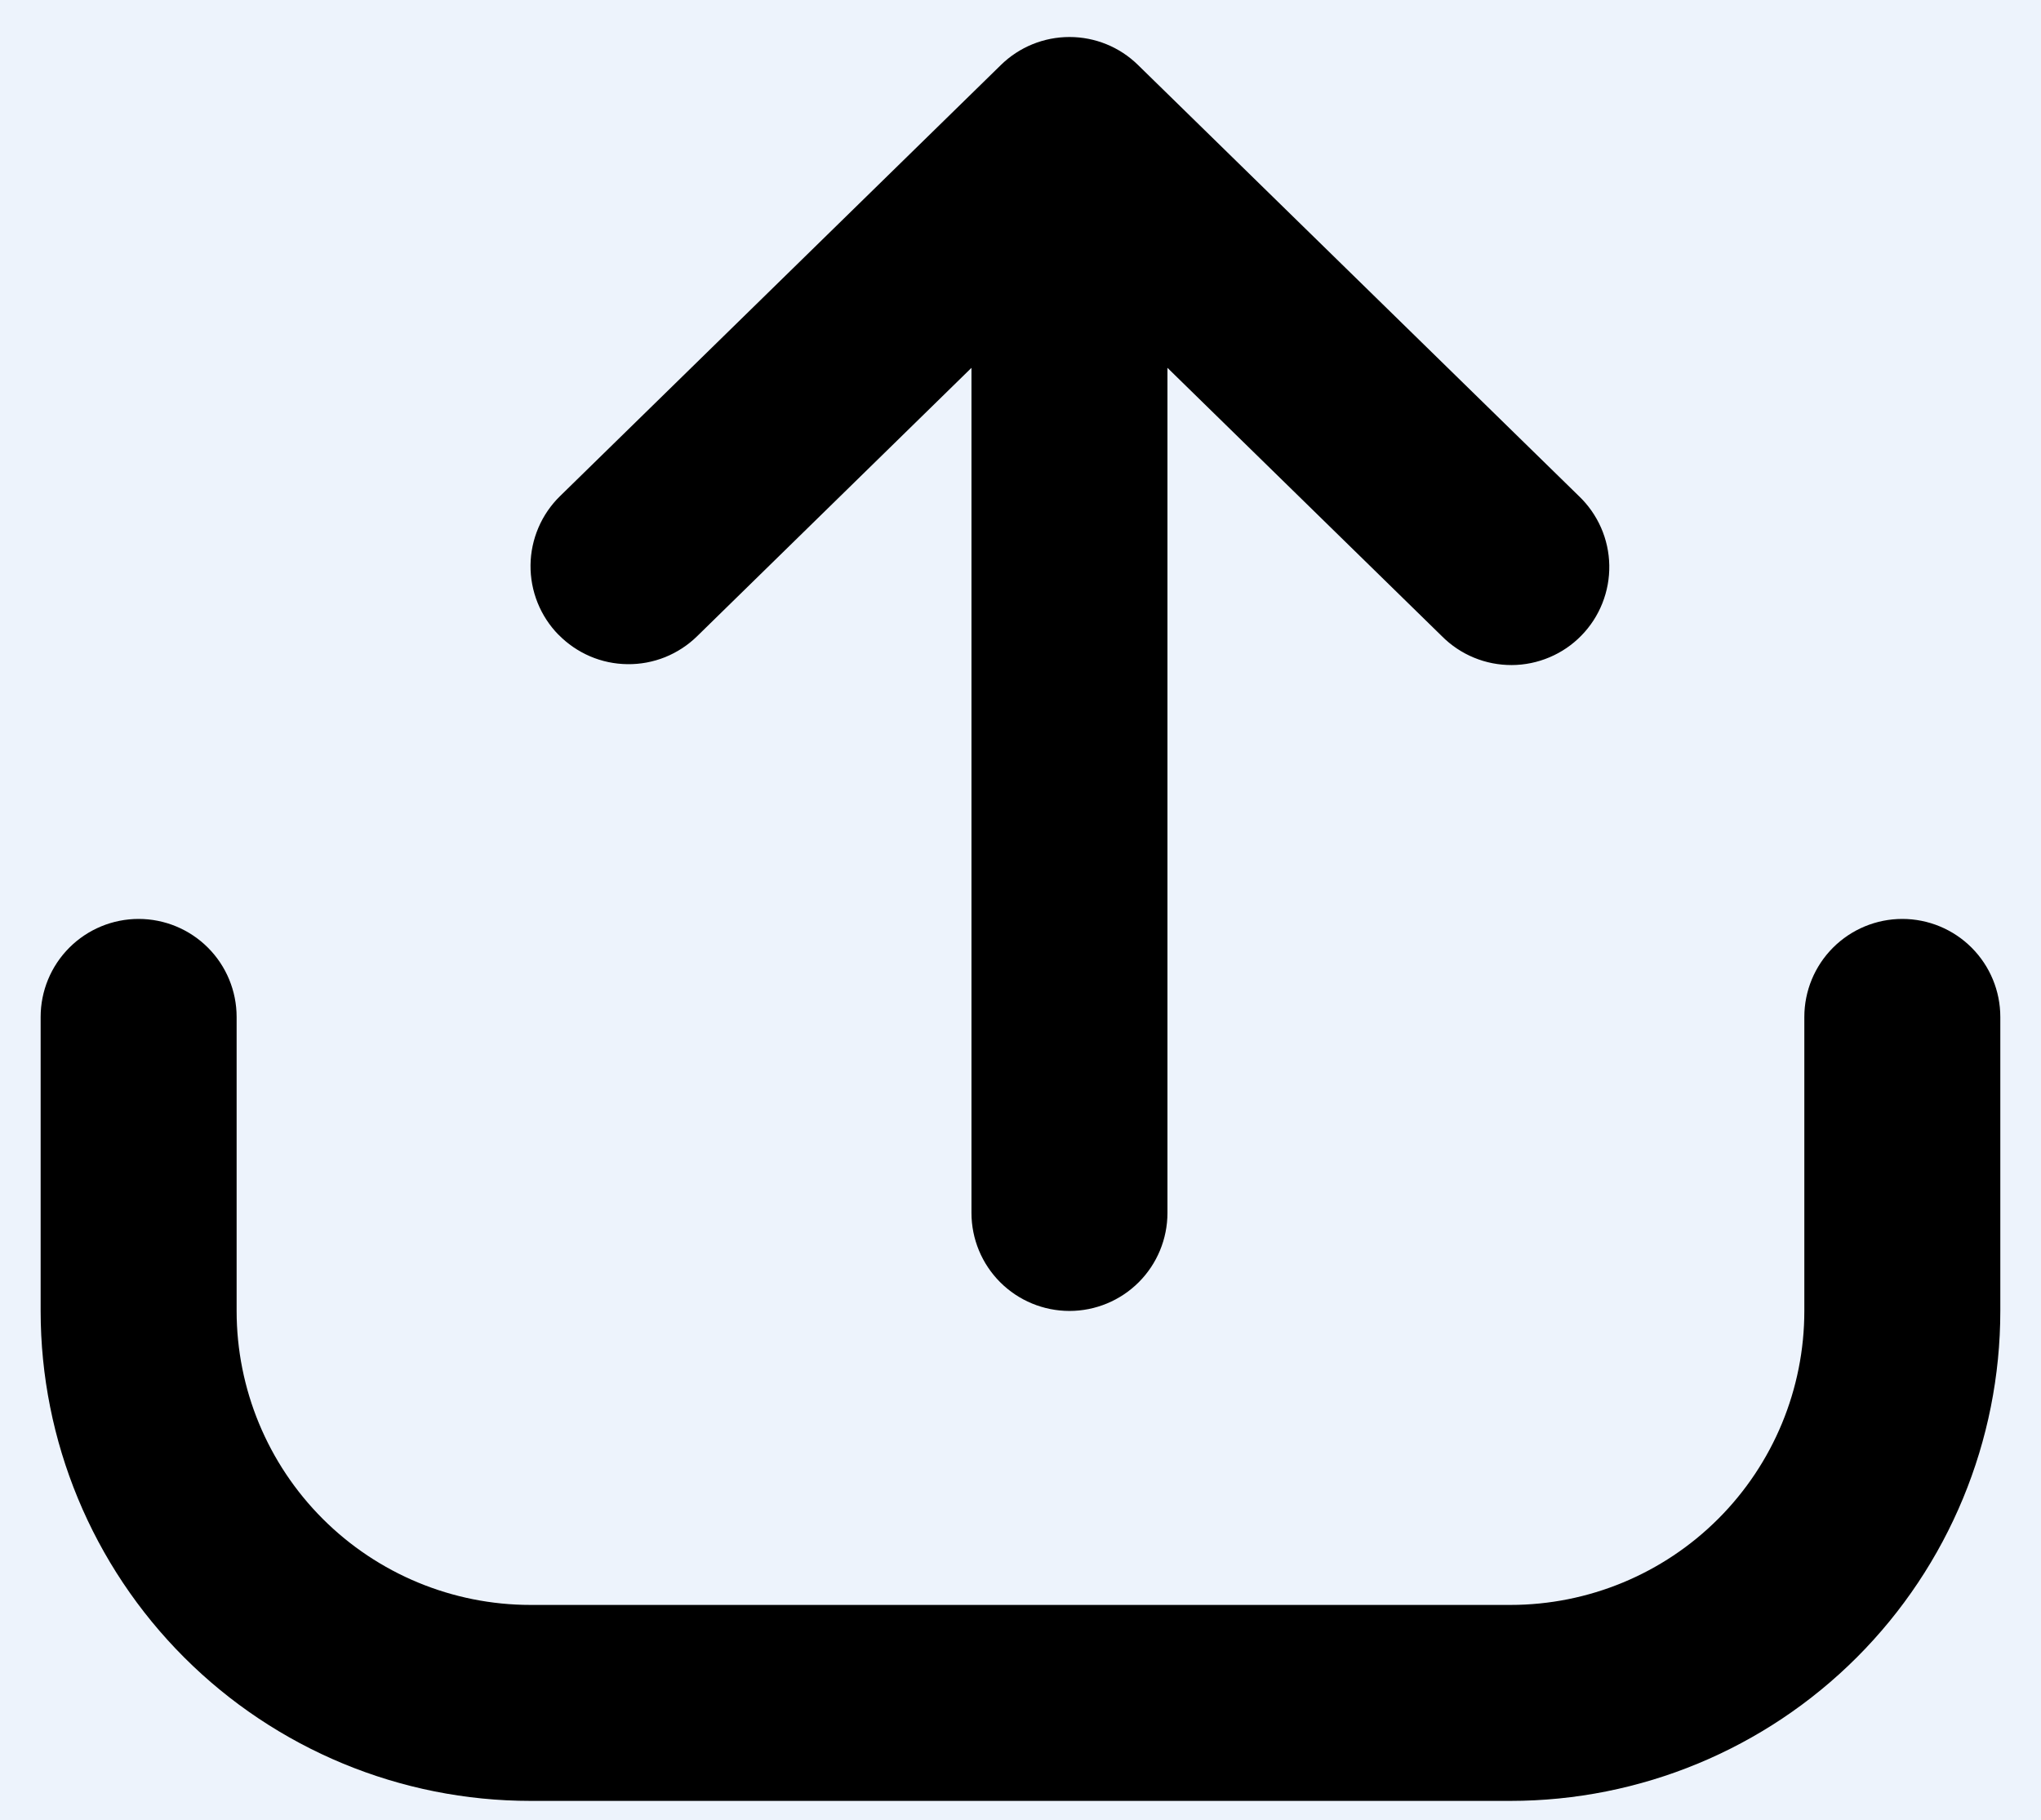
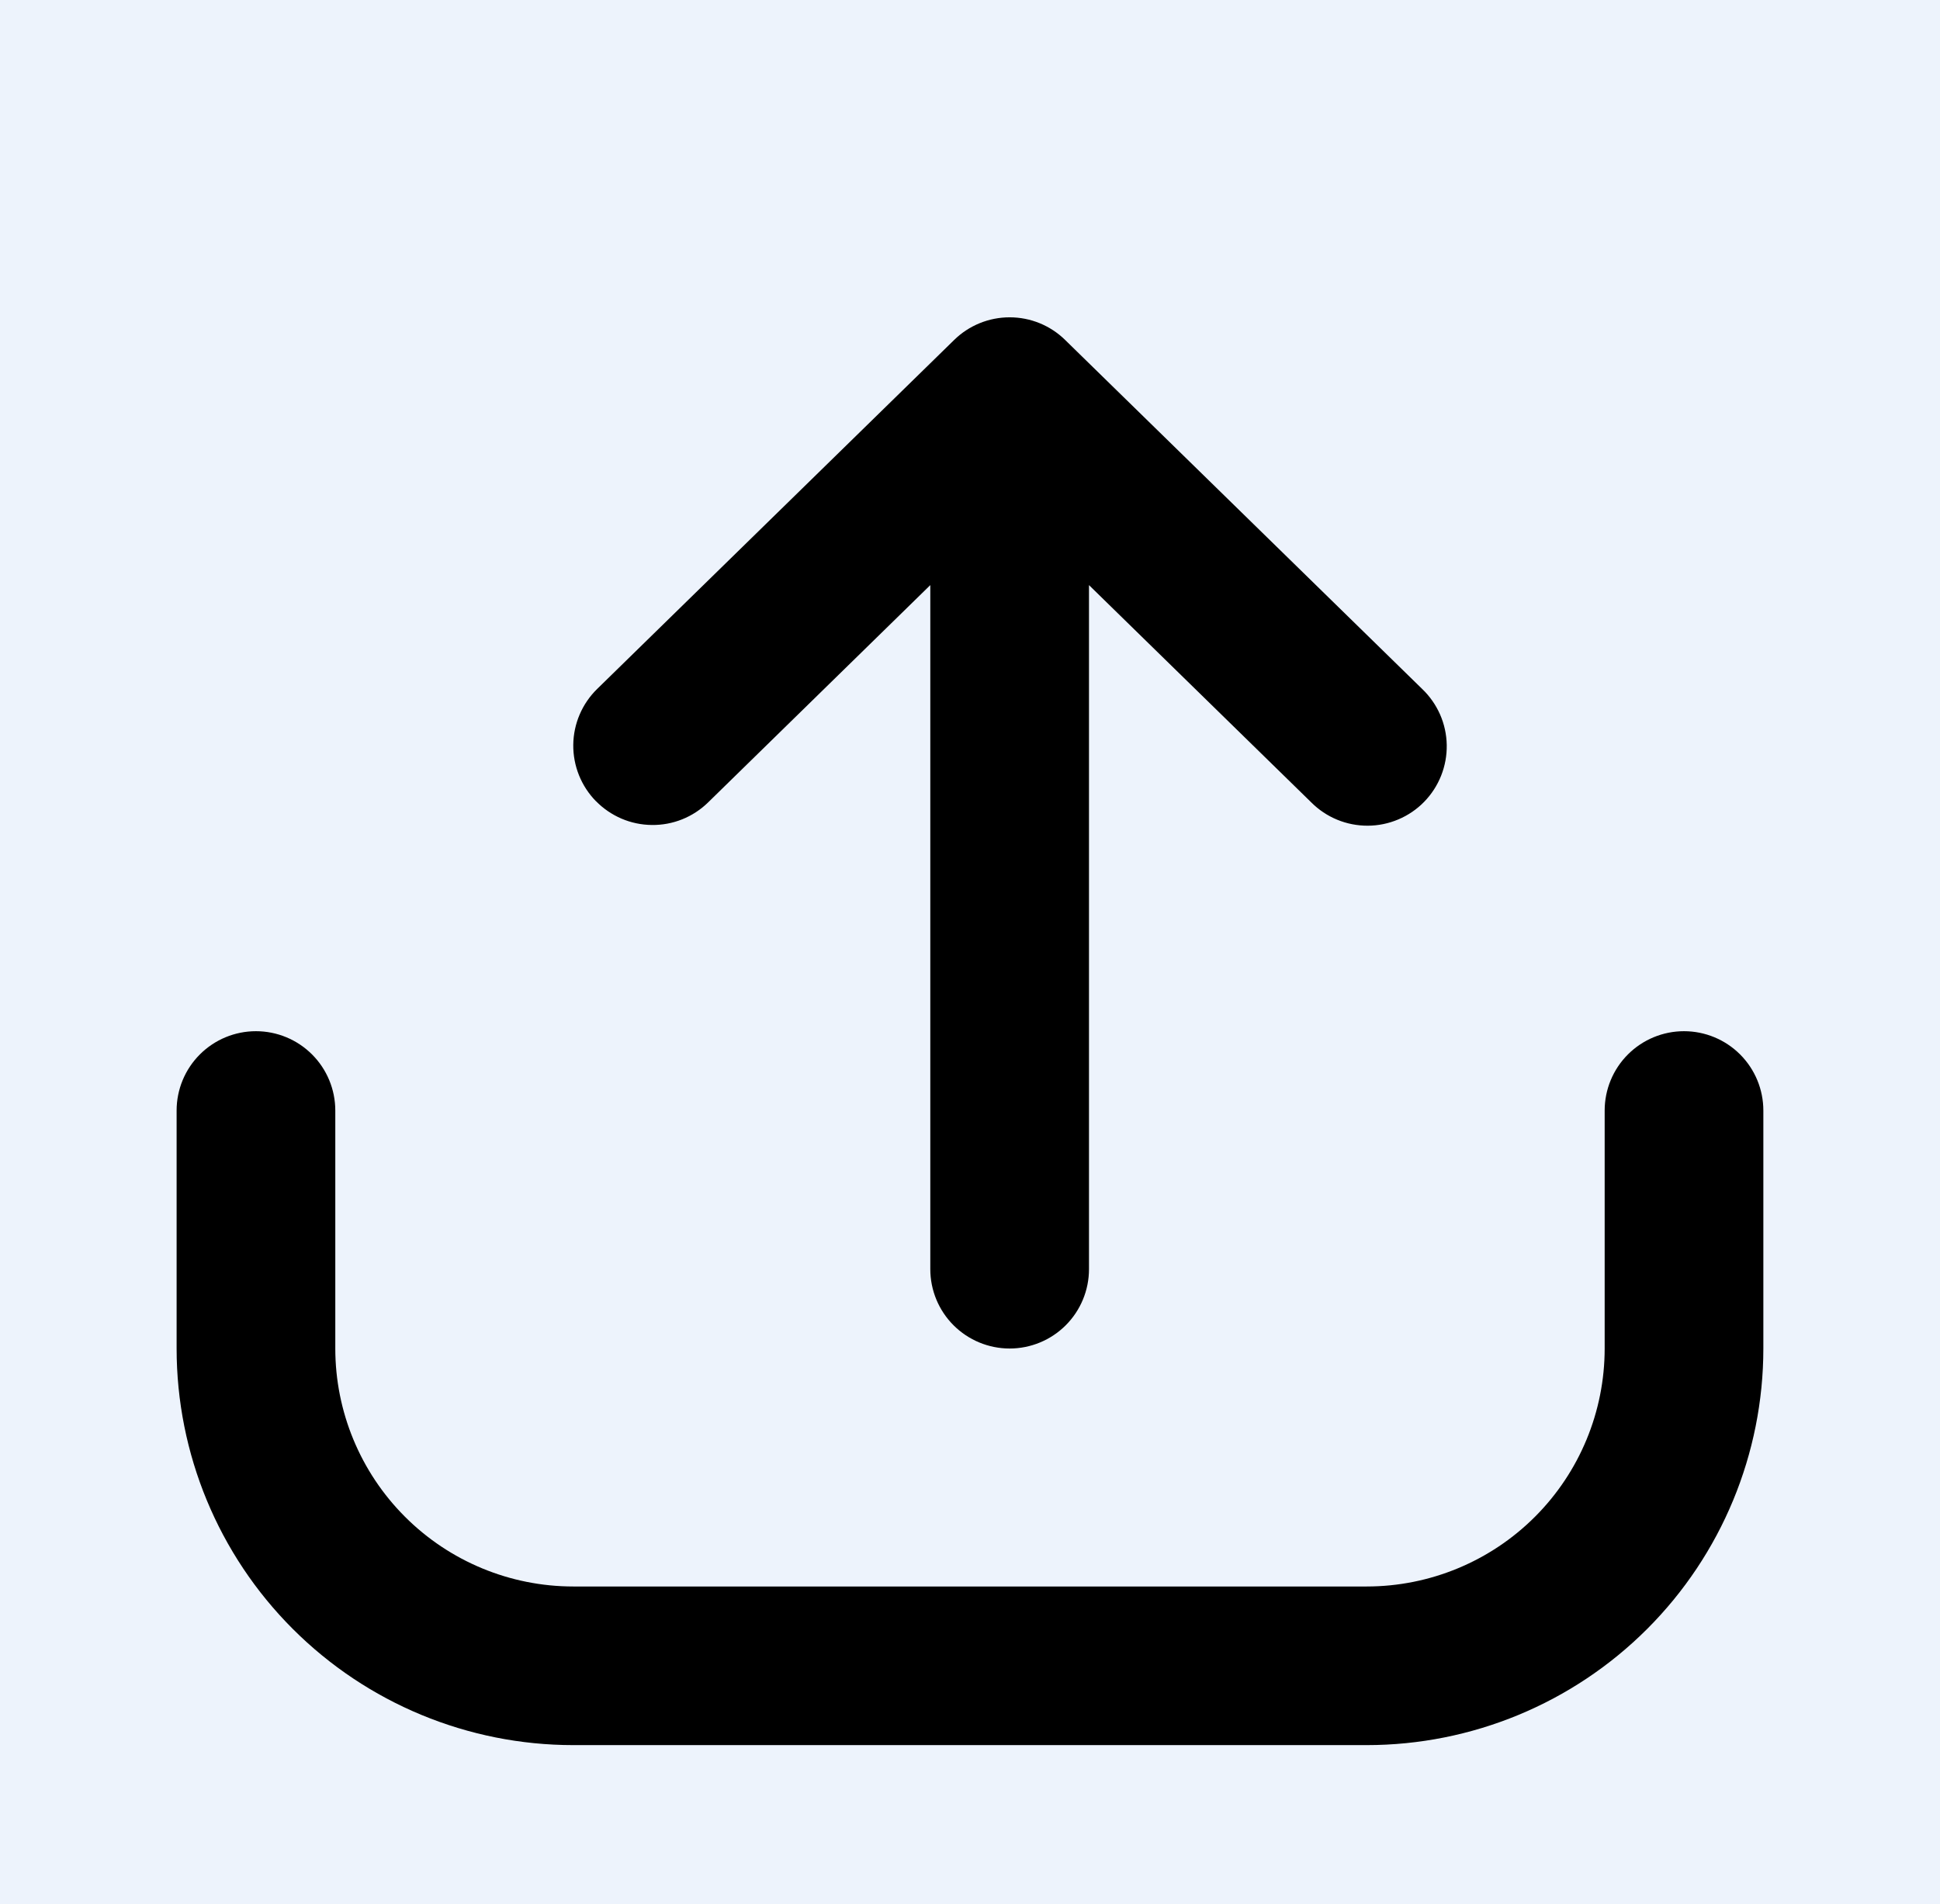
- <svg xmlns="http://www.w3.org/2000/svg" width="46" height="41" viewBox="0 0 46 41" fill="none">
-   <rect width="46" height="41" fill="#C8C8C8" />
+ <svg xmlns="http://www.w3.org/2000/svg" width="54" height="53" viewBox="0 0 54 53" fill="none">
+   <rect width="54" height="53" fill="#C8C8C8" />
  <g clip-path="url(#clip0_1_2)">
-     <rect x="-284" y="-323" width="614" height="664" rx="20" fill="#EDF3FC" />
-     <rect x="-237" y="-52" width="520" height="224" stroke="#BABABA" stroke-width="2" stroke-dasharray="5 5" />
-     <path fill-rule="evenodd" clip-rule="evenodd" d="M11.958 40.583C9.029 40.583 6.221 39.42 4.15 37.349C2.079 35.279 0.916 32.47 0.916 29.542V22.917C0.916 22.331 1.149 21.769 1.563 21.355C1.977 20.941 2.539 20.708 3.124 20.708C3.71 20.708 4.272 20.941 4.686 21.355C5.1 21.769 5.333 22.331 5.333 22.917V29.542C5.333 31.299 6.031 32.984 7.273 34.226C8.516 35.469 10.201 36.167 11.958 36.167H34.041C35.798 36.167 37.483 35.469 38.726 34.226C39.968 32.984 40.666 31.299 40.666 29.542V22.917C40.666 22.331 40.899 21.769 41.313 21.355C41.727 20.941 42.289 20.708 42.874 20.708C43.46 20.708 44.022 20.941 44.436 21.355C44.85 21.769 45.083 22.331 45.083 22.917V29.542C45.083 32.47 43.919 35.279 41.849 37.349C39.778 39.42 36.969 40.583 34.041 40.583H11.958Z" fill="black" />
-     <path fill-rule="evenodd" clip-rule="evenodd" d="M12.587 14.304C12.384 14.097 12.224 13.851 12.116 13.582C12.008 13.313 11.954 13.025 11.957 12.735C11.96 12.444 12.021 12.158 12.135 11.891C12.249 11.624 12.415 11.382 12.623 11.179L22.56 1.463C22.973 1.059 23.527 0.834 24.104 0.834C24.681 0.834 25.235 1.059 25.647 1.463L35.585 11.179C35.797 11.381 35.966 11.623 36.084 11.89C36.202 12.158 36.265 12.447 36.27 12.739C36.275 13.032 36.222 13.322 36.114 13.594C36.006 13.866 35.846 14.113 35.641 14.322C35.437 14.532 35.193 14.698 34.923 14.812C34.654 14.926 34.365 14.986 34.072 14.987C33.78 14.988 33.49 14.932 33.22 14.82C32.95 14.709 32.704 14.544 32.498 14.337L26.312 8.289V27.333C26.312 27.919 26.079 28.481 25.665 28.895C25.251 29.309 24.689 29.542 24.104 29.542C23.518 29.542 22.956 29.309 22.542 28.895C22.128 28.481 21.895 27.919 21.895 27.333V8.289L15.712 14.337C15.505 14.54 15.259 14.7 14.99 14.809C14.72 14.917 14.432 14.971 14.142 14.967C13.852 14.964 13.565 14.904 13.299 14.79C13.032 14.675 12.79 14.51 12.587 14.302V14.304Z" fill="black" />
+     <rect x="-280" y="-315" width="614" height="664" rx="20" fill="#EDF3FC" />
+     <rect x="-233" y="-44" width="520" height="224" stroke="#BABABA" stroke-width="2" stroke-dasharray="5 5" />
+     <path fill-rule="evenodd" clip-rule="evenodd" d="M15.958 48.583C13.029 48.583 10.221 47.42 8.15 45.349C6.079 43.279 4.916 40.47 4.916 37.542V30.917C4.916 30.331 5.149 29.769 5.563 29.355C5.977 28.941 6.539 28.708 7.124 28.708C7.71 28.708 8.272 28.941 8.686 29.355C9.1 29.769 9.333 30.331 9.333 30.917V37.542C9.333 39.299 10.031 40.984 11.273 42.226C12.515 43.469 14.201 44.167 15.958 44.167H38.041C39.798 44.167 41.483 43.469 42.726 42.226C43.968 40.984 44.666 39.299 44.666 37.542V30.917C44.666 30.331 44.899 29.769 45.313 29.355C45.727 28.941 46.289 28.708 46.874 28.708C47.46 28.708 48.022 28.941 48.436 29.355C48.85 29.769 49.083 30.331 49.083 30.917V37.542C49.083 40.47 47.919 43.279 45.849 45.349C43.778 47.42 40.969 48.583 38.041 48.583H15.958Z" fill="black" />
+     <path fill-rule="evenodd" clip-rule="evenodd" d="M16.587 22.304C16.384 22.097 16.224 21.851 16.116 21.582C16.008 21.313 15.954 21.025 15.957 20.735C15.96 20.444 16.021 20.157 16.135 19.891C16.249 19.624 16.415 19.382 16.623 19.179L26.56 9.463C26.973 9.059 27.527 8.834 28.104 8.834C28.681 8.834 29.235 9.059 29.647 9.463L39.585 19.179C39.797 19.381 39.966 19.623 40.084 19.89C40.202 20.158 40.265 20.447 40.27 20.739C40.275 21.032 40.222 21.322 40.114 21.594C40.006 21.866 39.846 22.113 39.641 22.323C39.437 22.532 39.193 22.698 38.923 22.812C38.654 22.926 38.365 22.986 38.072 22.987C37.78 22.988 37.49 22.932 37.22 22.82C36.95 22.709 36.704 22.544 36.498 22.337L30.312 16.289V35.333C30.312 35.919 30.079 36.481 29.665 36.895C29.251 37.309 28.689 37.542 28.104 37.542C27.518 37.542 26.956 37.309 26.542 36.895C26.128 36.481 25.895 35.919 25.895 35.333V16.289L19.712 22.337C19.505 22.54 19.259 22.701 18.99 22.809C18.721 22.917 18.433 22.971 18.142 22.967C17.852 22.964 17.565 22.904 17.299 22.79C17.032 22.675 16.79 22.51 16.587 22.302V22.304Z" fill="black" />
  </g>
-   <rect x="-283.5" y="-322.5" width="613" height="663" rx="19.5" stroke="#005CE6" />
+   <rect x="-279.5" y="-314.5" width="613" height="663" rx="19.5" stroke="#005CE6" />
  <defs>
    <clipPath id="clip0_1_2">
-       <rect x="-284" y="-323" width="614" height="664" rx="20" fill="white" />
+       <rect x="-280" y="-315" width="614" height="664" rx="20" fill="white" />
    </clipPath>
  </defs>
</svg>
